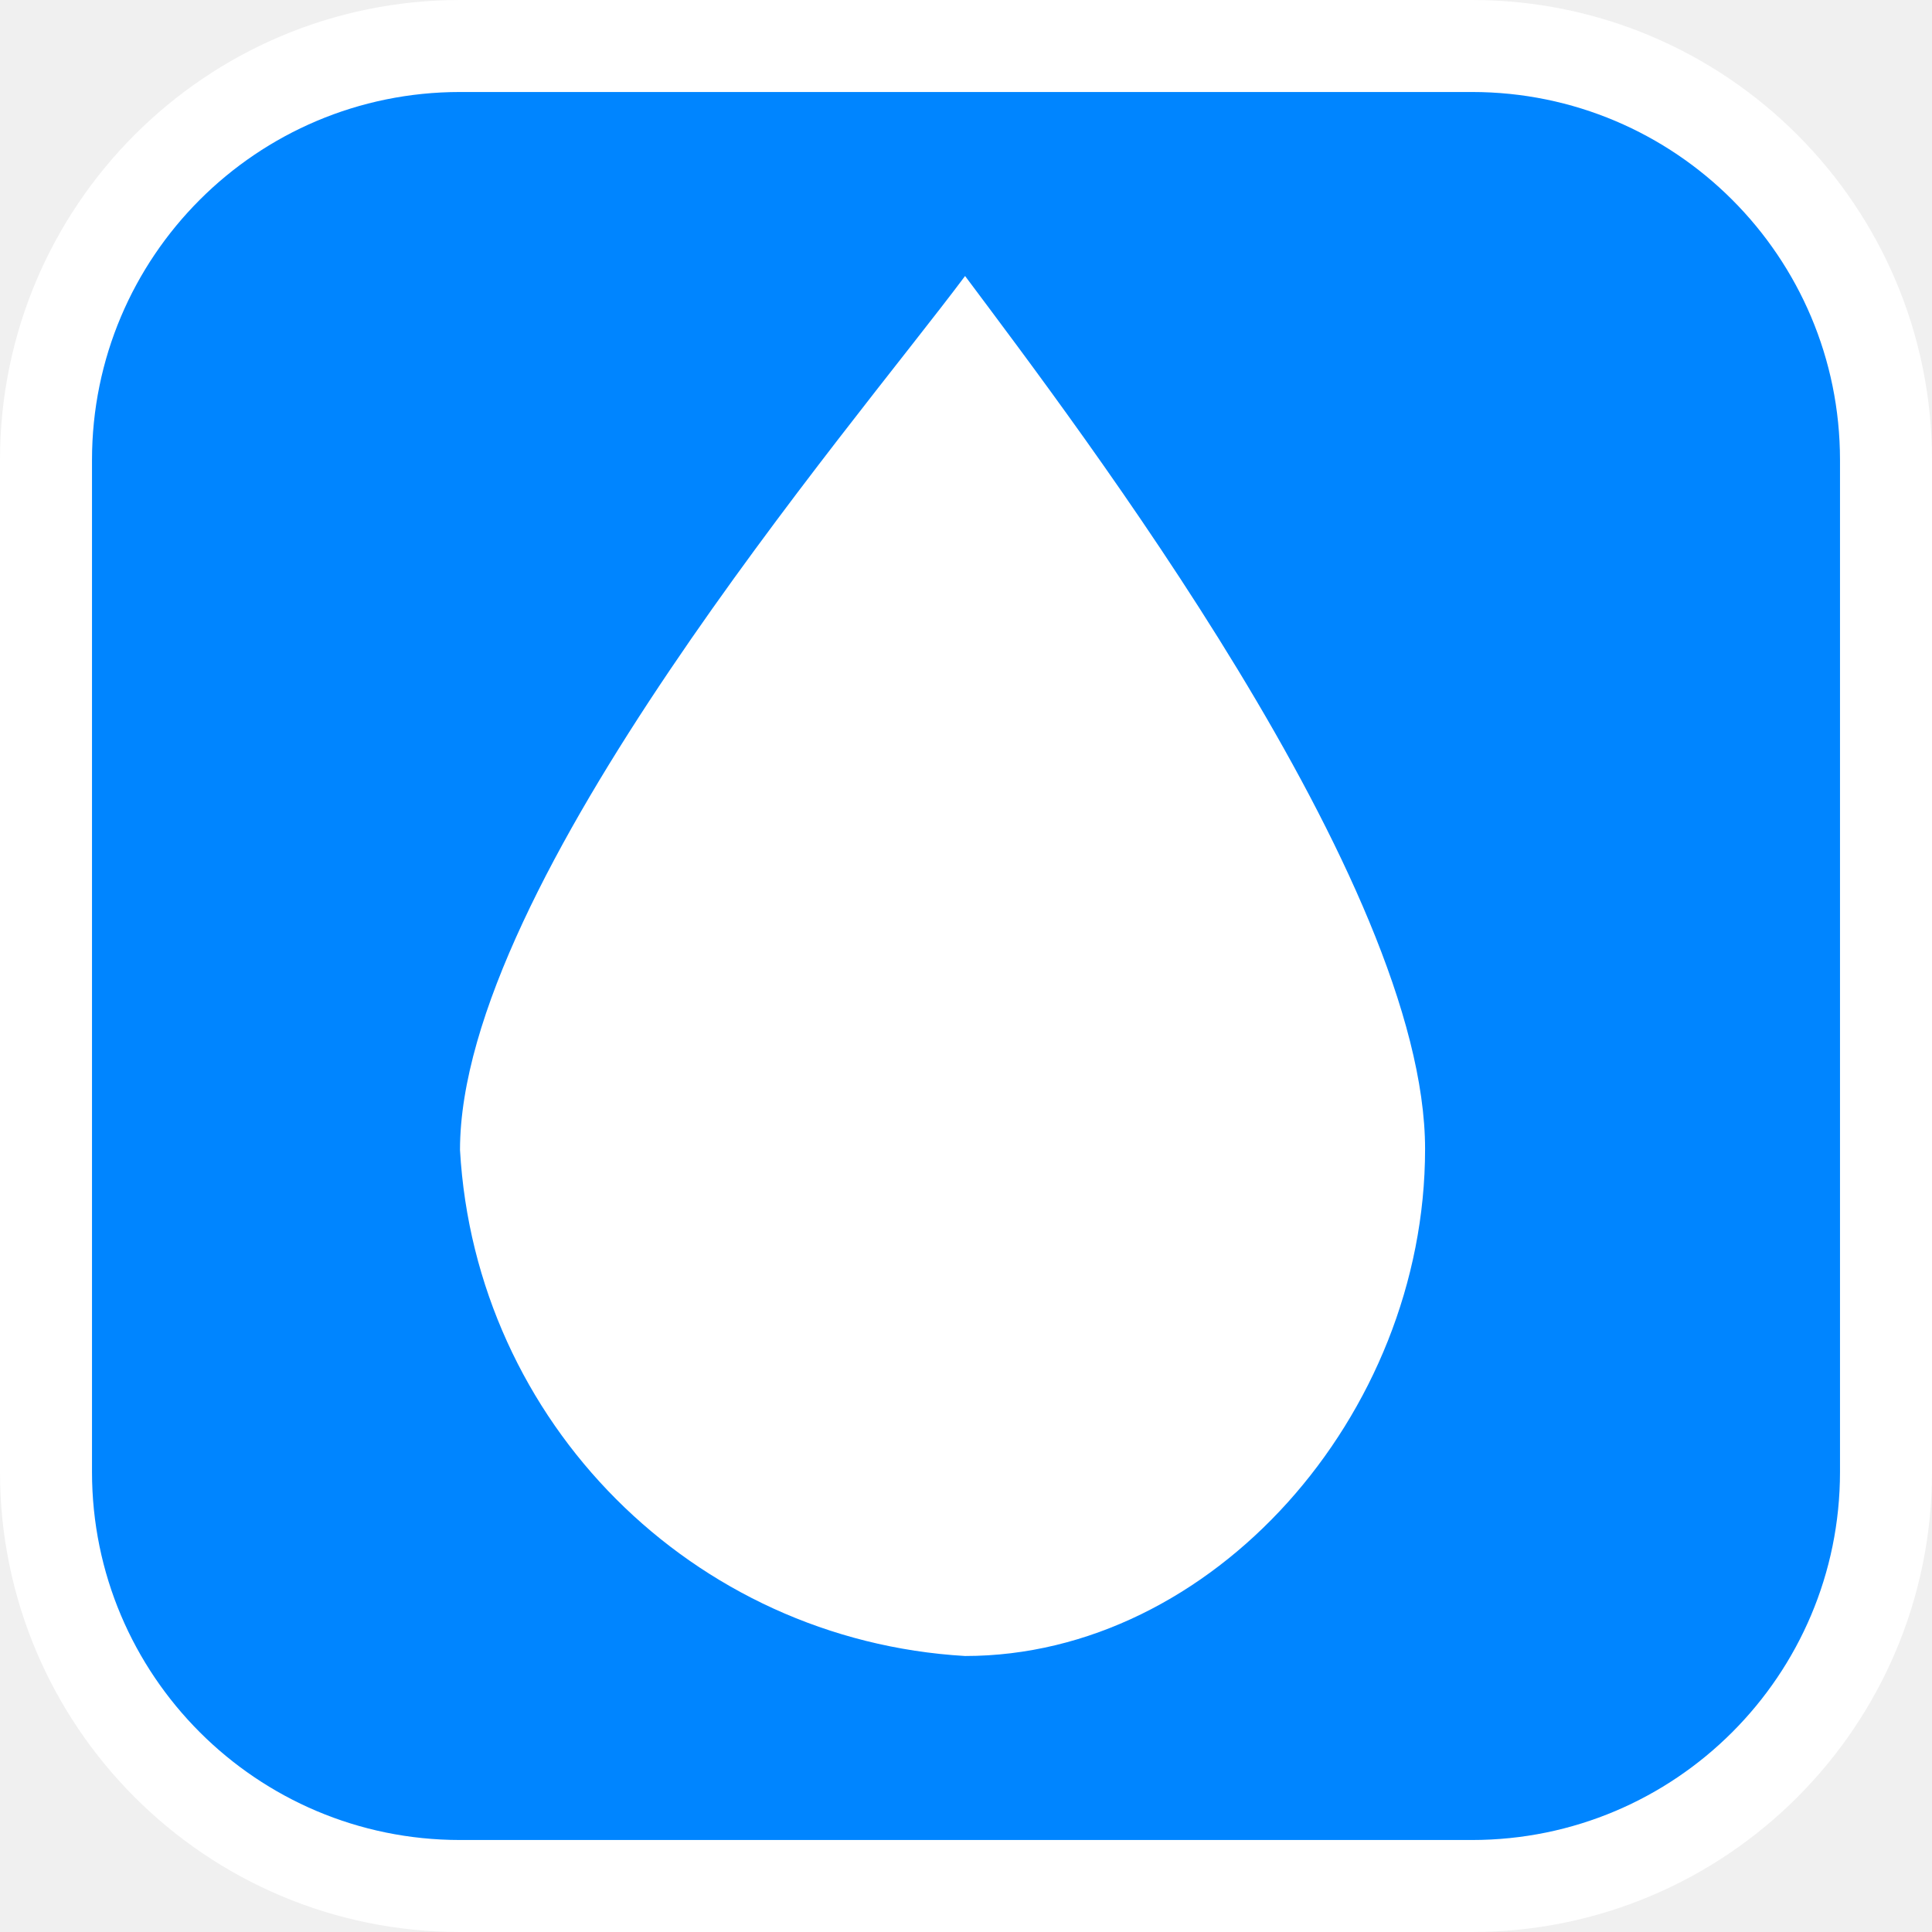
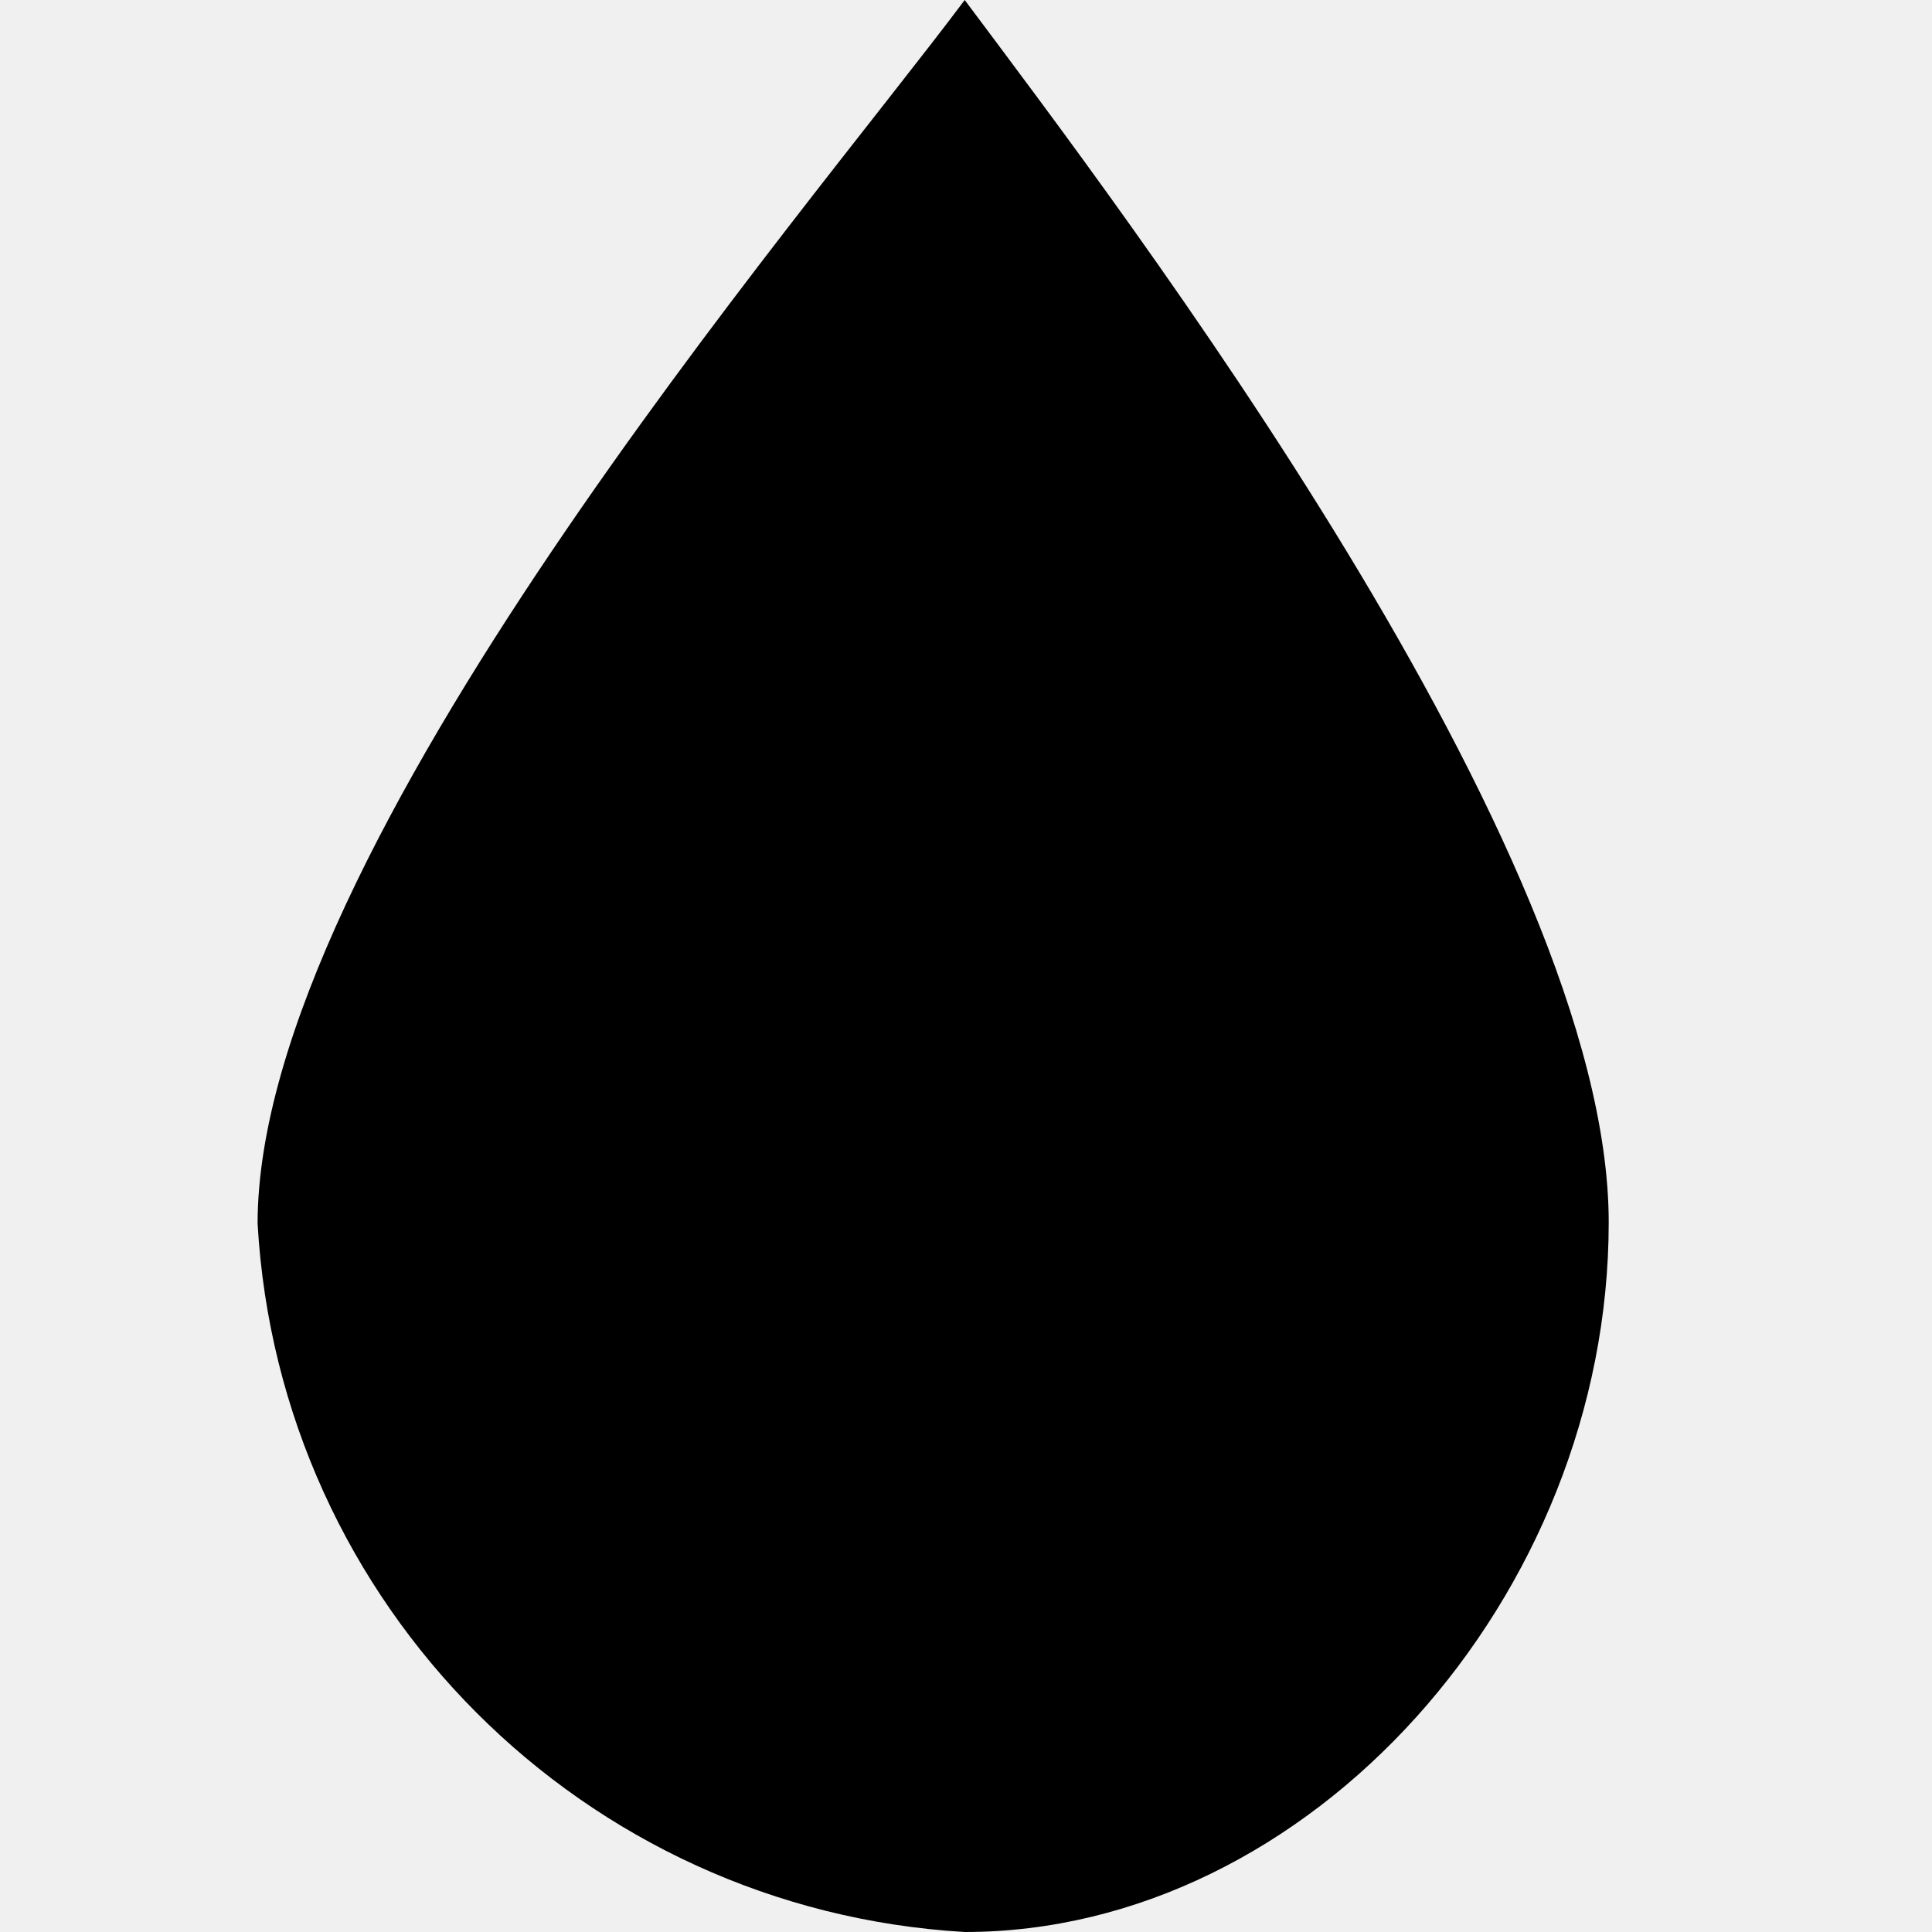
- <svg xmlns="http://www.w3.org/2000/svg" viewBox="0 0 21 21" height="21" width="21">
-   <rect fill="none" x="0" y="0" width="21" height="21" />
-   <rect x="1" y="1" rx="4" ry="4" width="19" height="19" stroke="#ffffff" style="stroke-linejoin:round;stroke-miterlimit:4;" fill="#ffffff" stroke-width="2" />
-   <rect x="1" y="1" width="19" height="19" rx="4" ry="4" fill="#0085ff" />
-   <path fill="#ffffff" transform="translate(3 3)" d="M7.49,15C4.529,14.827,2.168,12.461,2,9.5C2,6.6,6.25,1.66,7.49,0c1.24,1.66,5,6.59,5,9.49S10.17,15,7.49,15z" />
+ <svg xmlns="http://www.w3.org/2000/svg" version="1.1" id="water-15" width="15px" height="15px" viewBox="0 0 15 15">
+   <path d="M7.49,15C4.529,14.827,2.168,12.461,2,9.5C2,6.6,6.25,1.66,7.49,0c1.24,1.66,5,6.59,5,9.49S10.17,15,7.49,15z" />
</svg>
